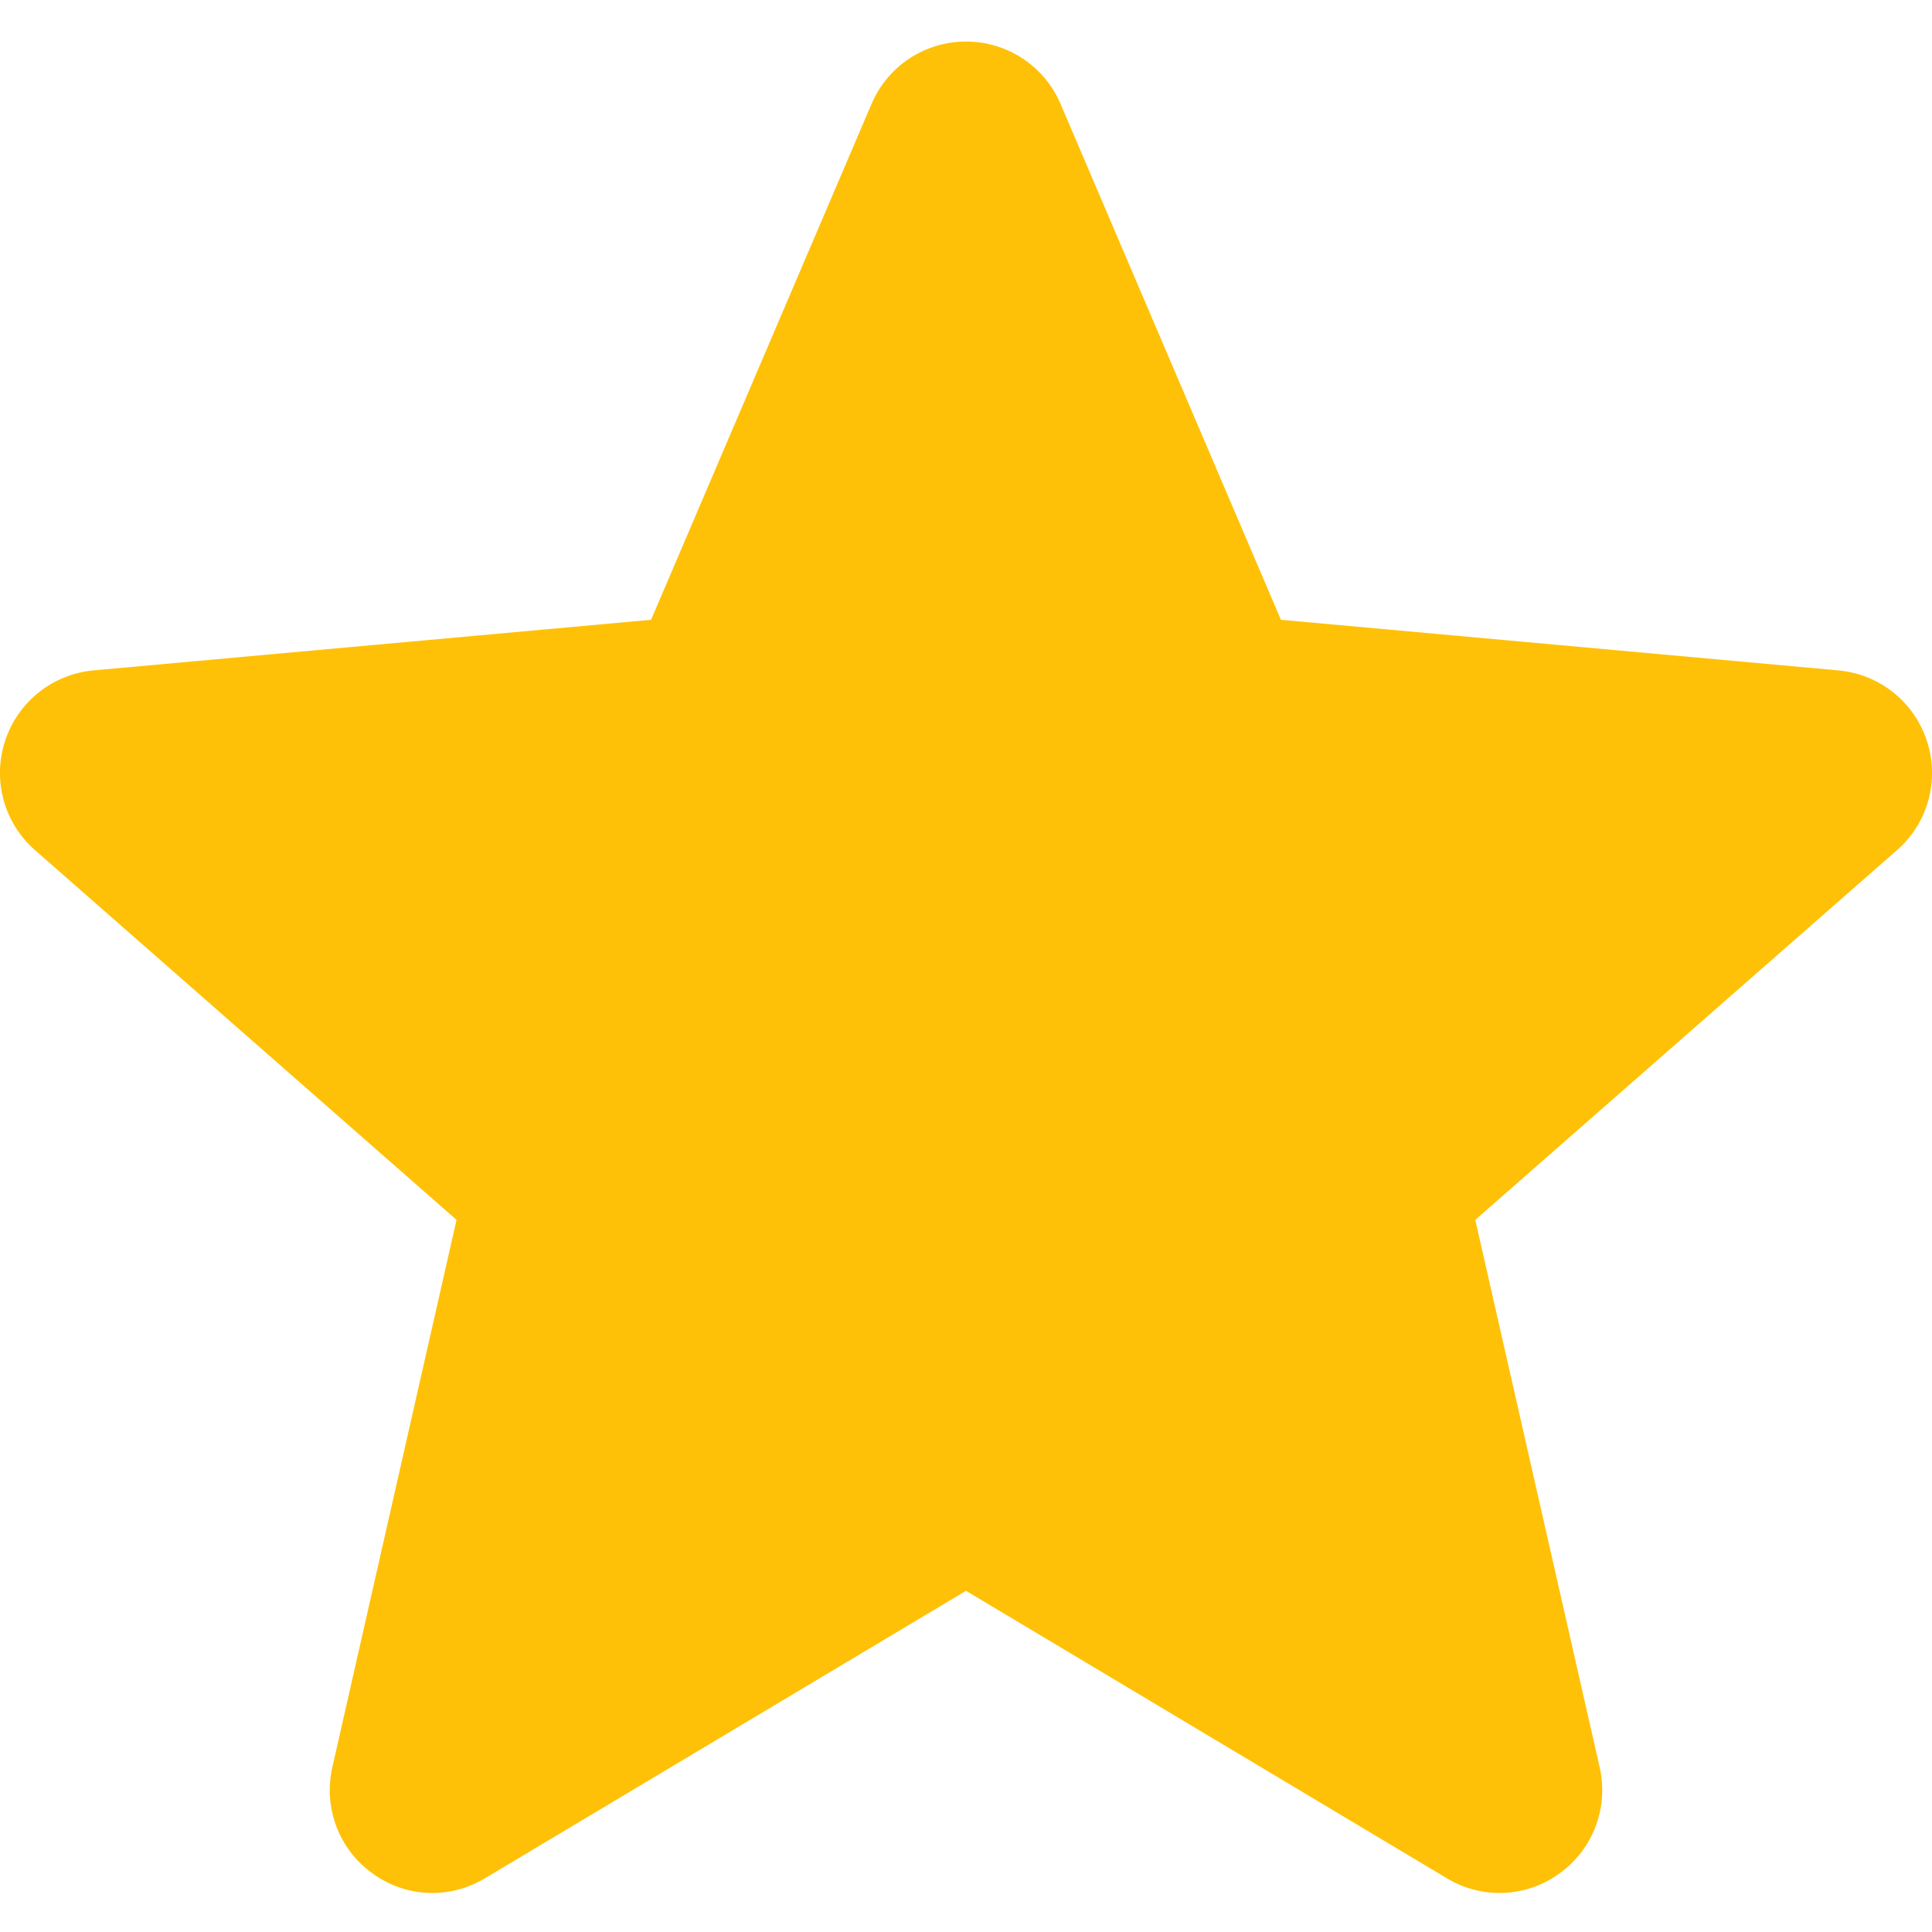
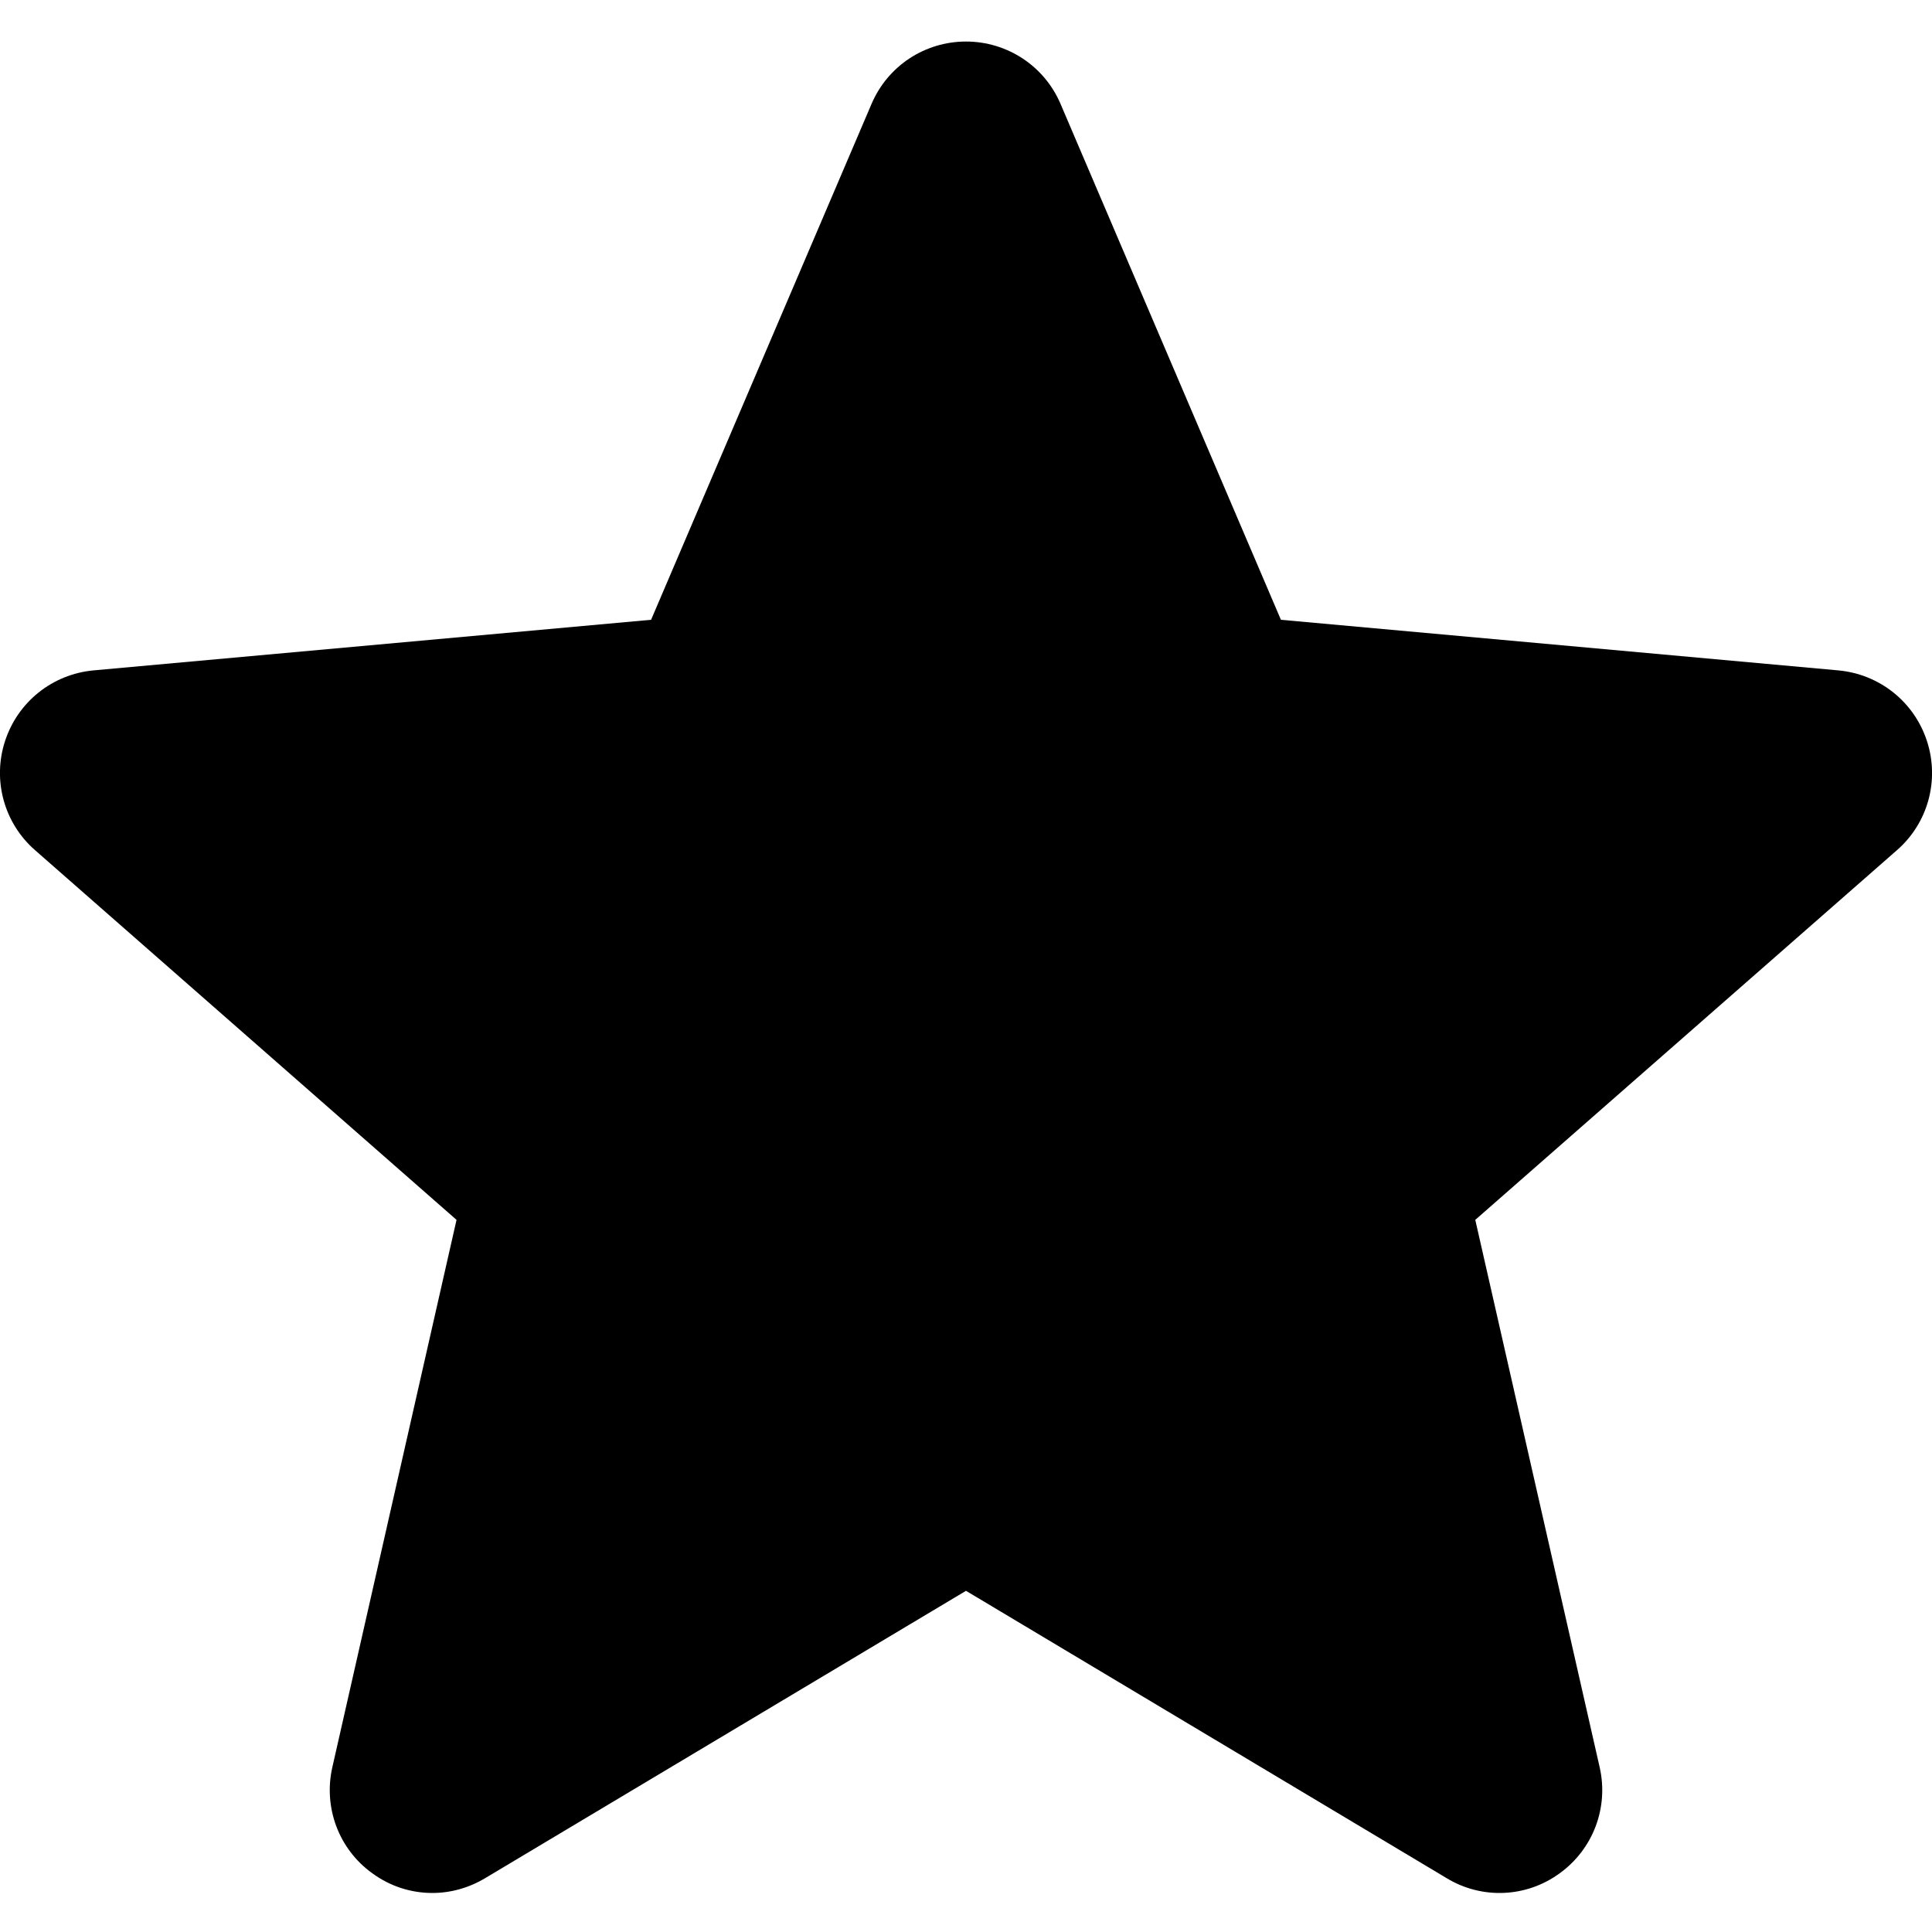
- <svg xmlns="http://www.w3.org/2000/svg" width="10" height="10" viewBox="0 0 10 10" fill="none">
-   <path d="M9.974 3.836C9.908 3.633 9.729 3.49 9.516 3.47L6.63 3.208L5.489 0.537C5.405 0.341 5.213 0.215 5 0.215C4.787 0.215 4.595 0.341 4.511 0.538L3.37 3.208L0.483 3.47C0.271 3.49 0.092 3.633 0.026 3.836C-0.04 4.038 0.021 4.261 0.182 4.401L2.363 6.314L1.72 9.148C1.673 9.356 1.754 9.572 1.927 9.696C2.02 9.764 2.128 9.798 2.238 9.798C2.332 9.798 2.426 9.772 2.51 9.722L5 8.234L7.489 9.722C7.671 9.832 7.901 9.822 8.073 9.696C8.246 9.571 8.327 9.356 8.28 9.148L7.636 6.314L9.818 4.401C9.979 4.261 10.04 4.039 9.974 3.836Z" fill="#FFC107" />
+ <svg xmlns="http://www.w3.org/2000/svg" viewBox="0 0 10 10" fill="none">
+   <path d="M9.974 3.836C9.908 3.633 9.729 3.49 9.516 3.47L6.63 3.208L5.489 0.537C5.405 0.341 5.213 0.215 5 0.215C4.787 0.215 4.595 0.341 4.511 0.538L3.37 3.208L0.483 3.47C0.271 3.49 0.092 3.633 0.026 3.836C-0.04 4.038 0.021 4.261 0.182 4.401L2.363 6.314L1.72 9.148C1.673 9.356 1.754 9.572 1.927 9.696C2.02 9.764 2.128 9.798 2.238 9.798C2.332 9.798 2.426 9.772 2.51 9.722L5 8.234L7.489 9.722C7.671 9.832 7.901 9.822 8.073 9.696C8.246 9.571 8.327 9.356 8.28 9.148L7.636 6.314L9.818 4.401C9.979 4.261 10.04 4.039 9.974 3.836Z" fill="currentColor" />
</svg>
